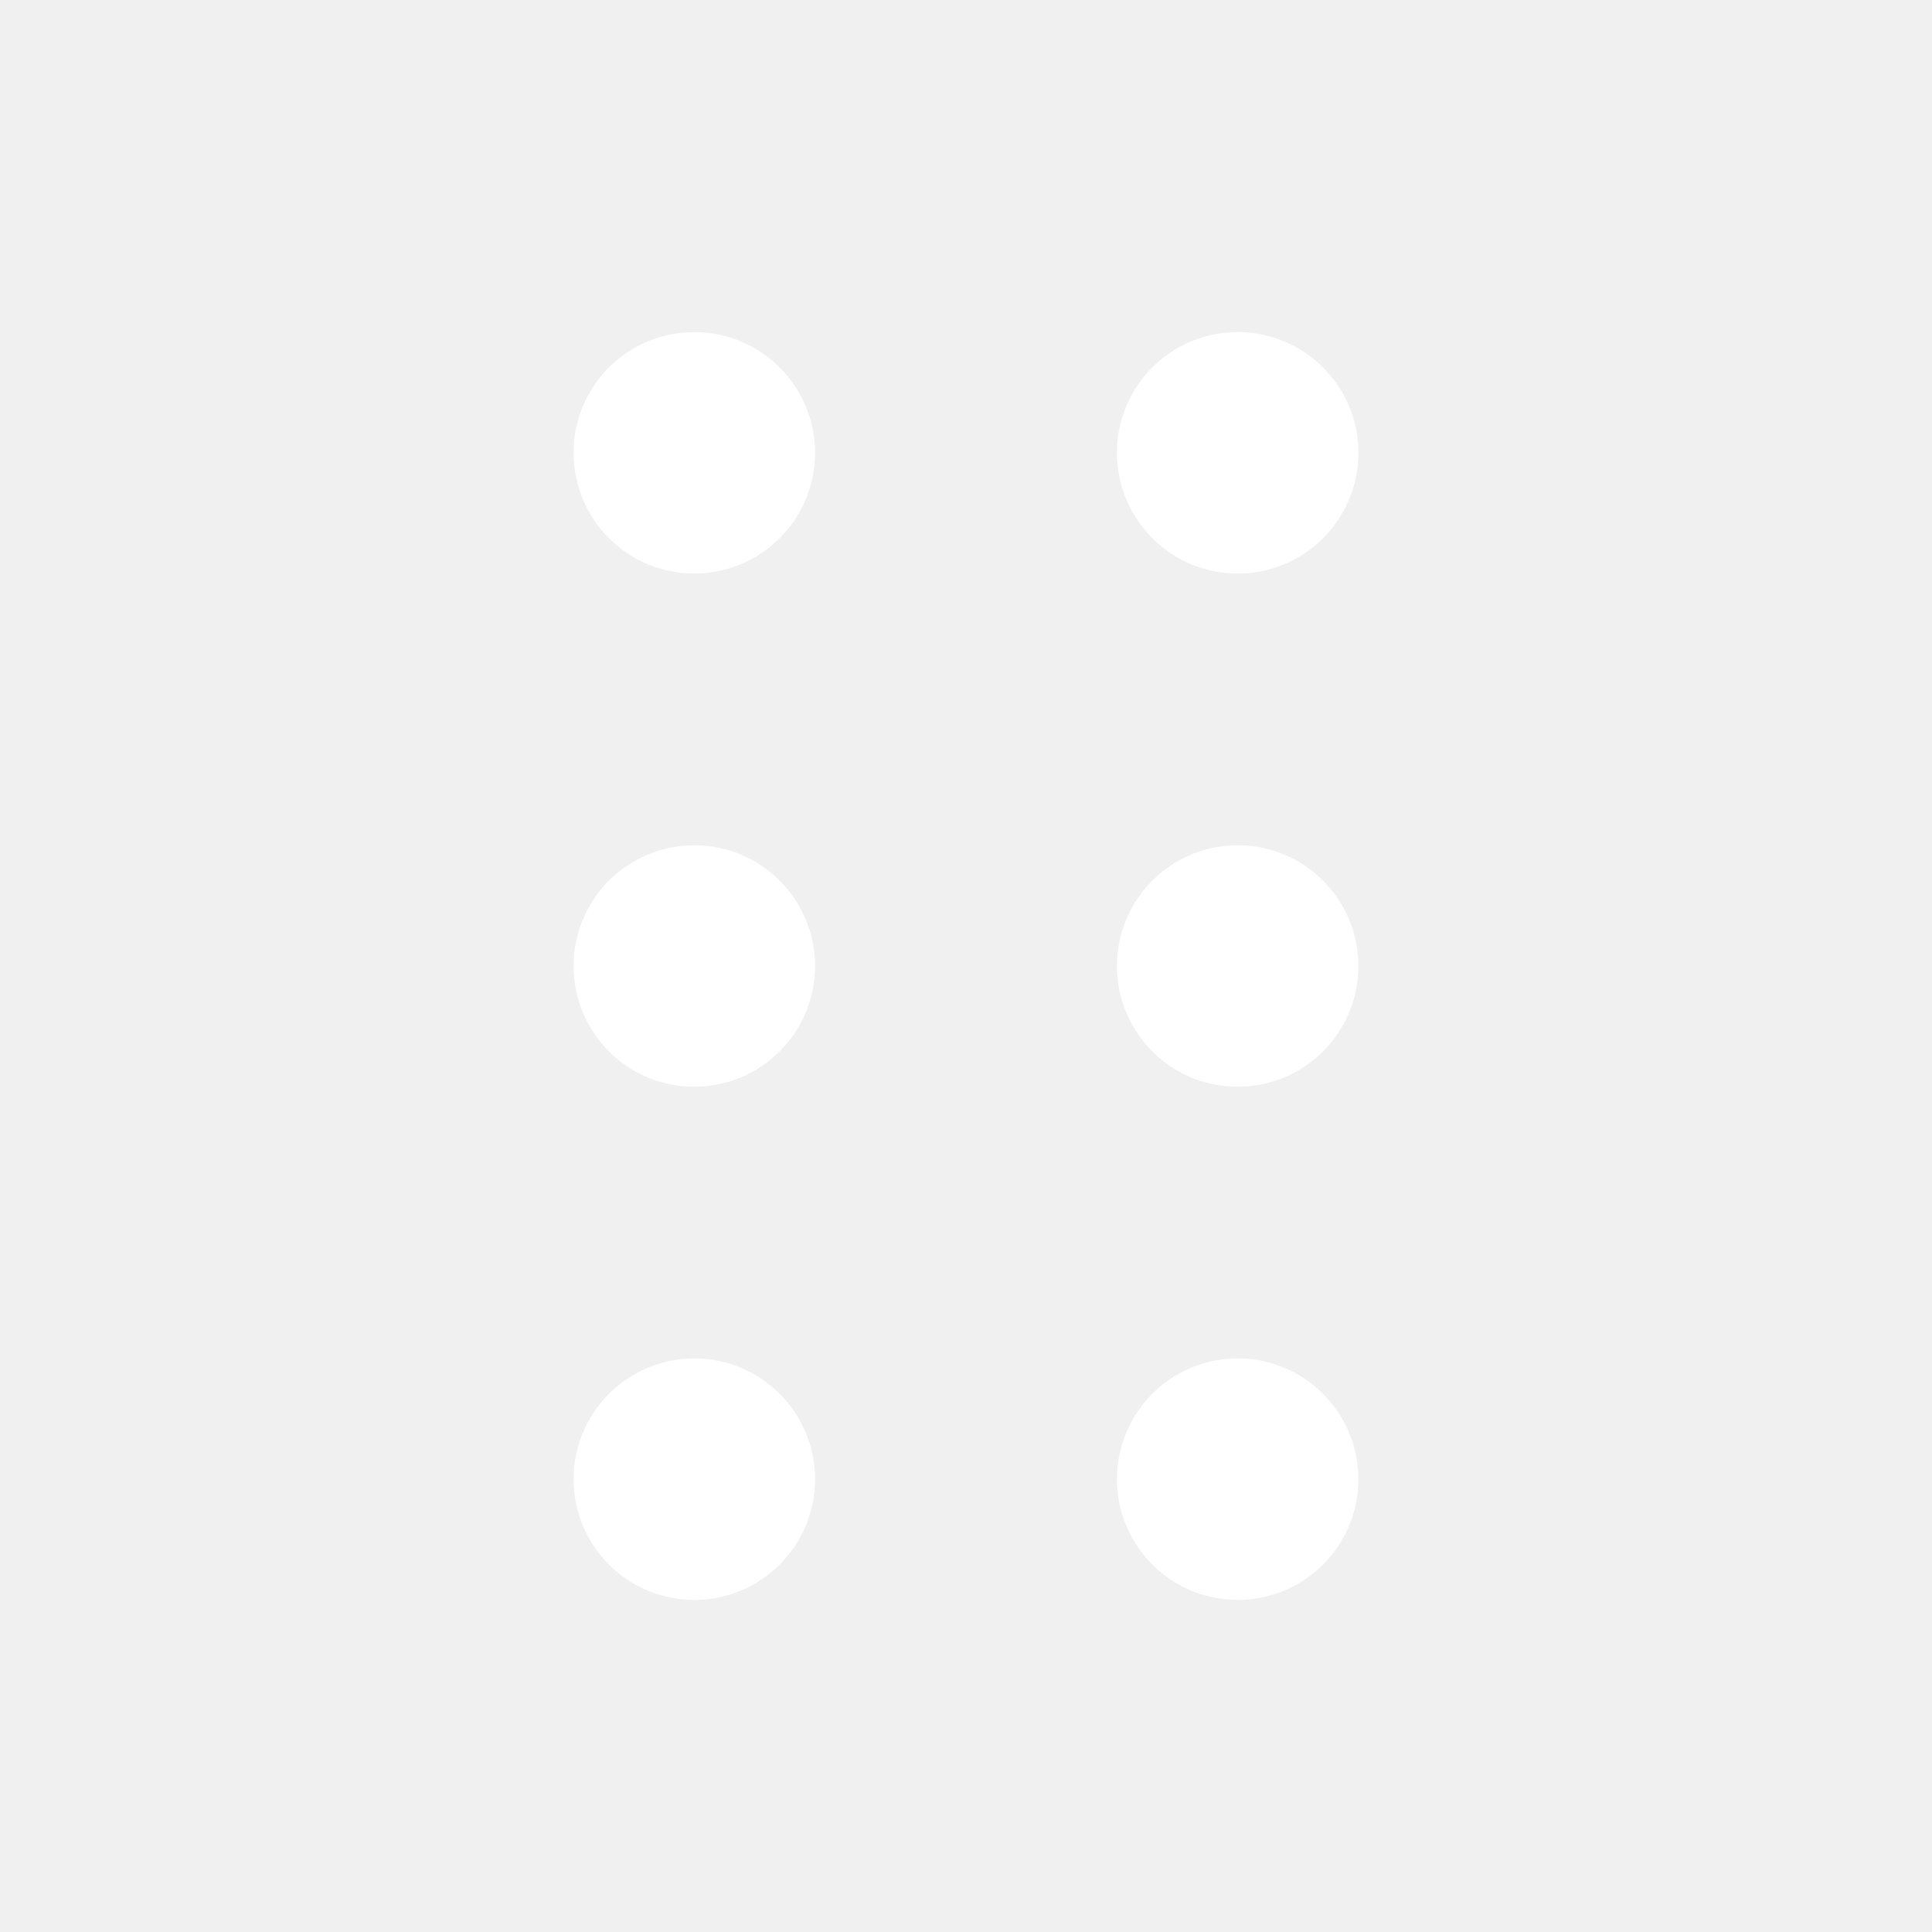
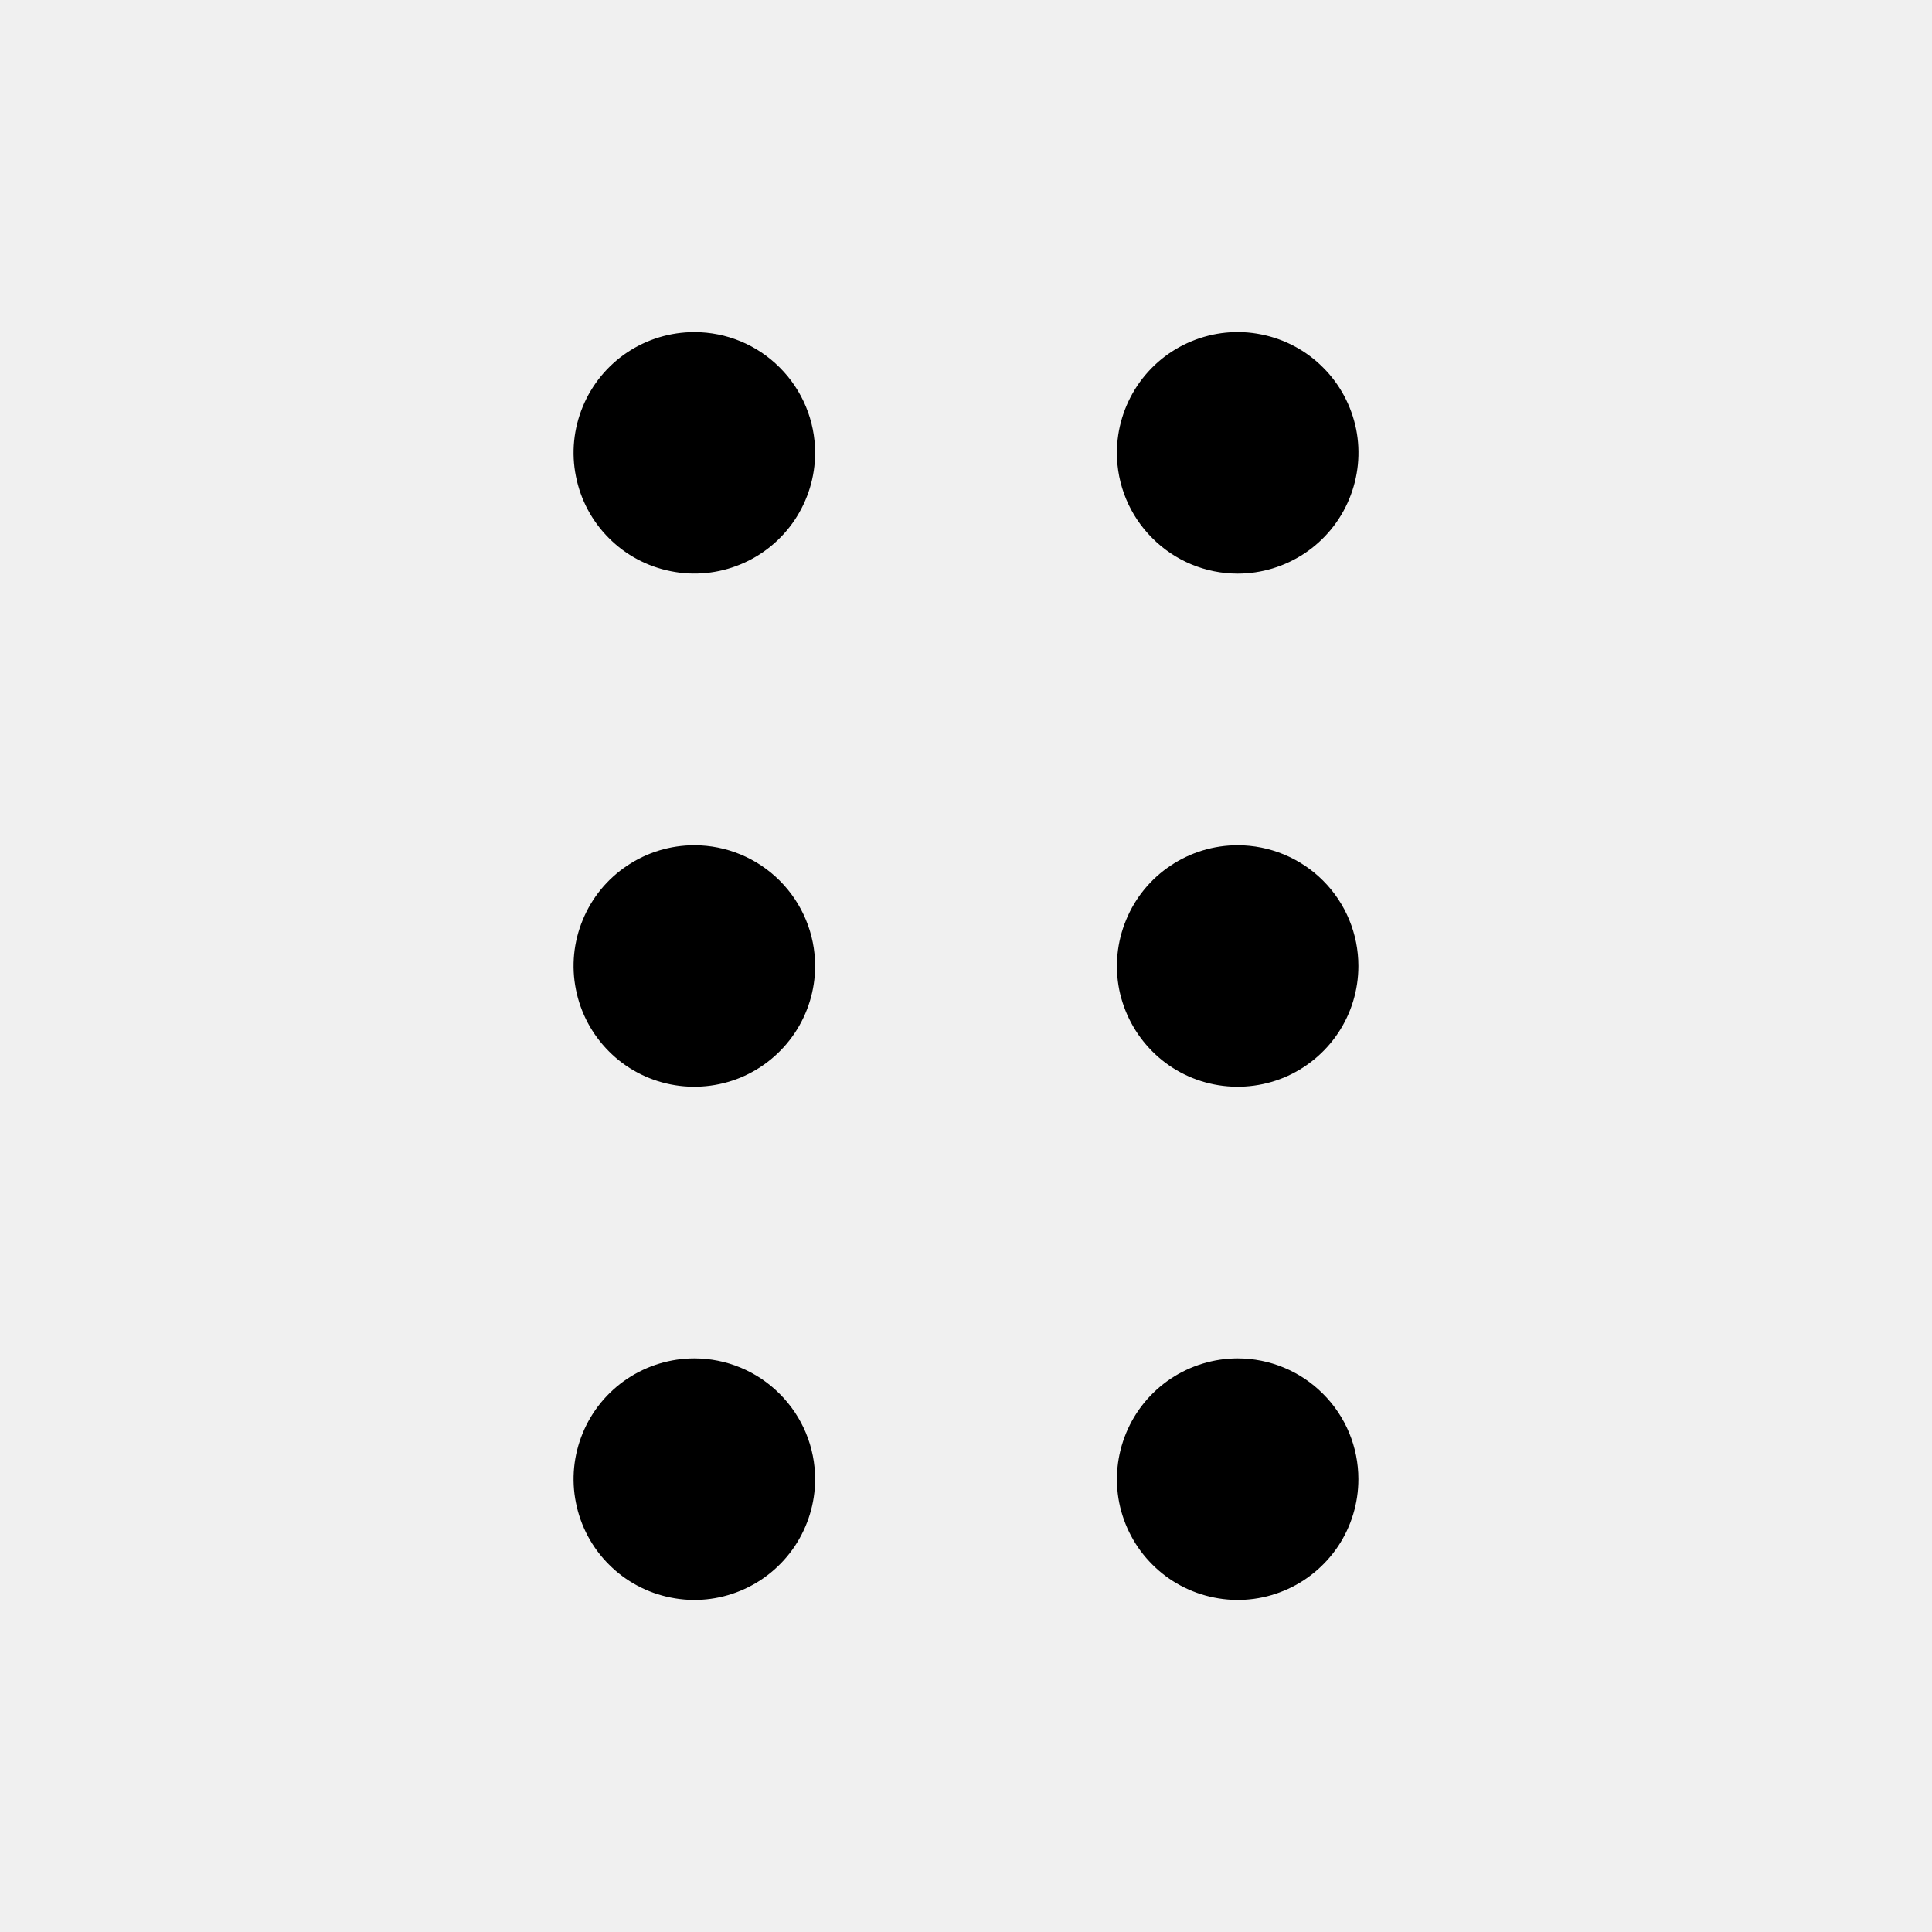
- <svg xmlns="http://www.w3.org/2000/svg" width="20" height="20" viewBox="0 0 20 20" fill="none">
-   <path d="M8.438 4.688C8.438 4.935 8.364 5.176 8.227 5.382C8.089 5.588 7.894 5.748 7.666 5.842C7.437 5.937 7.186 5.962 6.944 5.913C6.701 5.865 6.478 5.746 6.304 5.571C6.129 5.397 6.01 5.174 5.962 4.931C5.913 4.689 5.938 4.438 6.033 4.209C6.127 3.981 6.287 3.786 6.493 3.648C6.699 3.511 6.94 3.438 7.188 3.438C7.519 3.438 7.837 3.569 8.071 3.804C8.306 4.038 8.438 4.356 8.438 4.688ZM12.812 5.938C13.06 5.938 13.301 5.864 13.507 5.727C13.713 5.589 13.873 5.394 13.967 5.166C14.062 4.937 14.087 4.686 14.039 4.444C13.99 4.201 13.871 3.978 13.696 3.804C13.522 3.629 13.299 3.51 13.056 3.462C12.814 3.413 12.563 3.438 12.334 3.533C12.106 3.627 11.911 3.787 11.773 3.993C11.636 4.199 11.562 4.44 11.562 4.688C11.562 5.019 11.694 5.337 11.929 5.571C12.163 5.806 12.481 5.938 12.812 5.938ZM7.188 8.75C6.94 8.75 6.699 8.823 6.493 8.961C6.287 9.098 6.127 9.293 6.033 9.522C5.938 9.75 5.913 10.001 5.962 10.244C6.01 10.486 6.129 10.709 6.304 10.884C6.478 11.059 6.701 11.178 6.944 11.226C7.186 11.274 7.437 11.249 7.666 11.155C7.894 11.06 8.089 10.9 8.227 10.694C8.364 10.489 8.438 10.247 8.438 10C8.438 9.668 8.306 9.351 8.071 9.116C7.837 8.882 7.519 8.75 7.188 8.75ZM12.812 8.75C12.565 8.75 12.324 8.823 12.118 8.961C11.912 9.098 11.752 9.293 11.658 9.522C11.563 9.75 11.538 10.001 11.586 10.244C11.635 10.486 11.754 10.709 11.929 10.884C12.103 11.059 12.326 11.178 12.569 11.226C12.811 11.274 13.062 11.249 13.291 11.155C13.519 11.06 13.714 10.9 13.852 10.694C13.989 10.489 14.062 10.247 14.062 10C14.062 9.668 13.931 9.351 13.696 9.116C13.462 8.882 13.144 8.75 12.812 8.75ZM7.188 14.062C6.94 14.062 6.699 14.136 6.493 14.273C6.287 14.411 6.127 14.606 6.033 14.834C5.938 15.063 5.913 15.314 5.962 15.556C6.01 15.799 6.129 16.022 6.304 16.196C6.478 16.371 6.701 16.49 6.944 16.538C7.186 16.587 7.437 16.562 7.666 16.467C7.894 16.373 8.089 16.212 8.227 16.007C8.364 15.801 8.438 15.56 8.438 15.312C8.438 14.981 8.306 14.663 8.071 14.429C7.837 14.194 7.519 14.062 7.188 14.062ZM12.812 14.062C12.565 14.062 12.324 14.136 12.118 14.273C11.912 14.411 11.752 14.606 11.658 14.834C11.563 15.063 11.538 15.314 11.586 15.556C11.635 15.799 11.754 16.022 11.929 16.196C12.103 16.371 12.326 16.49 12.569 16.538C12.811 16.587 13.062 16.562 13.291 16.467C13.519 16.373 13.714 16.212 13.852 16.007C13.989 15.801 14.062 15.56 14.062 15.312C14.062 14.981 13.931 14.663 13.696 14.429C13.462 14.194 13.144 14.062 12.812 14.062Z" fill="white" />
+ <svg xmlns="http://www.w3.org/2000/svg" width="20" height="20" viewBox="0 0 20 20" fill="currentColor">
+   <path d="M8.438 4.688C8.438 4.935 8.364 5.176 8.227 5.382C8.089 5.588 7.894 5.748 7.666 5.842C7.437 5.937 7.186 5.962 6.944 5.913C6.701 5.865 6.478 5.746 6.304 5.571C6.129 5.397 6.01 5.174 5.962 4.931C5.913 4.689 5.938 4.438 6.033 4.209C6.127 3.981 6.287 3.786 6.493 3.648C6.699 3.511 6.94 3.438 7.188 3.438C7.519 3.438 7.837 3.569 8.071 3.804C8.306 4.038 8.438 4.356 8.438 4.688ZM12.812 5.938C13.06 5.938 13.301 5.864 13.507 5.727C13.713 5.589 13.873 5.394 13.967 5.166C14.062 4.937 14.087 4.686 14.039 4.444C13.99 4.201 13.871 3.978 13.696 3.804C13.522 3.629 13.299 3.51 13.056 3.462C12.814 3.413 12.563 3.438 12.334 3.533C12.106 3.627 11.911 3.787 11.773 3.993C11.636 4.199 11.562 4.44 11.562 4.688C11.562 5.019 11.694 5.337 11.929 5.571C12.163 5.806 12.481 5.938 12.812 5.938ZM7.188 8.75C6.94 8.75 6.699 8.823 6.493 8.961C6.287 9.098 6.127 9.293 6.033 9.522C5.938 9.75 5.913 10.001 5.962 10.244C6.01 10.486 6.129 10.709 6.304 10.884C6.478 11.059 6.701 11.178 6.944 11.226C7.186 11.274 7.437 11.249 7.666 11.155C7.894 11.06 8.089 10.9 8.227 10.694C8.364 10.489 8.438 10.247 8.438 10C8.438 9.668 8.306 9.351 8.071 9.116C7.837 8.882 7.519 8.75 7.188 8.75ZM12.812 8.75C12.565 8.75 12.324 8.823 12.118 8.961C11.912 9.098 11.752 9.293 11.658 9.522C11.563 9.75 11.538 10.001 11.586 10.244C11.635 10.486 11.754 10.709 11.929 10.884C12.103 11.059 12.326 11.178 12.569 11.226C12.811 11.274 13.062 11.249 13.291 11.155C13.519 11.06 13.714 10.9 13.852 10.694C13.989 10.489 14.062 10.247 14.062 10C14.062 9.668 13.931 9.351 13.696 9.116C13.462 8.882 13.144 8.75 12.812 8.75ZM7.188 14.062C6.94 14.062 6.699 14.136 6.493 14.273C6.287 14.411 6.127 14.606 6.033 14.834C5.938 15.063 5.913 15.314 5.962 15.556C6.01 15.799 6.129 16.022 6.304 16.196C6.478 16.371 6.701 16.49 6.944 16.538C7.186 16.587 7.437 16.562 7.666 16.467C7.894 16.373 8.089 16.212 8.227 16.007C8.364 15.801 8.438 15.56 8.438 15.312C8.438 14.981 8.306 14.663 8.071 14.429C7.837 14.194 7.519 14.062 7.188 14.062ZM12.812 14.062C12.565 14.062 12.324 14.136 12.118 14.273C11.912 14.411 11.752 14.606 11.658 14.834C11.563 15.063 11.538 15.314 11.586 15.556C11.635 15.799 11.754 16.022 11.929 16.196C12.103 16.371 12.326 16.49 12.569 16.538C12.811 16.587 13.062 16.562 13.291 16.467C13.519 16.373 13.714 16.212 13.852 16.007C13.989 15.801 14.062 15.56 14.062 15.312C14.062 14.981 13.931 14.663 13.696 14.429C13.462 14.194 13.144 14.062 12.812 14.062Z" />
</svg>
